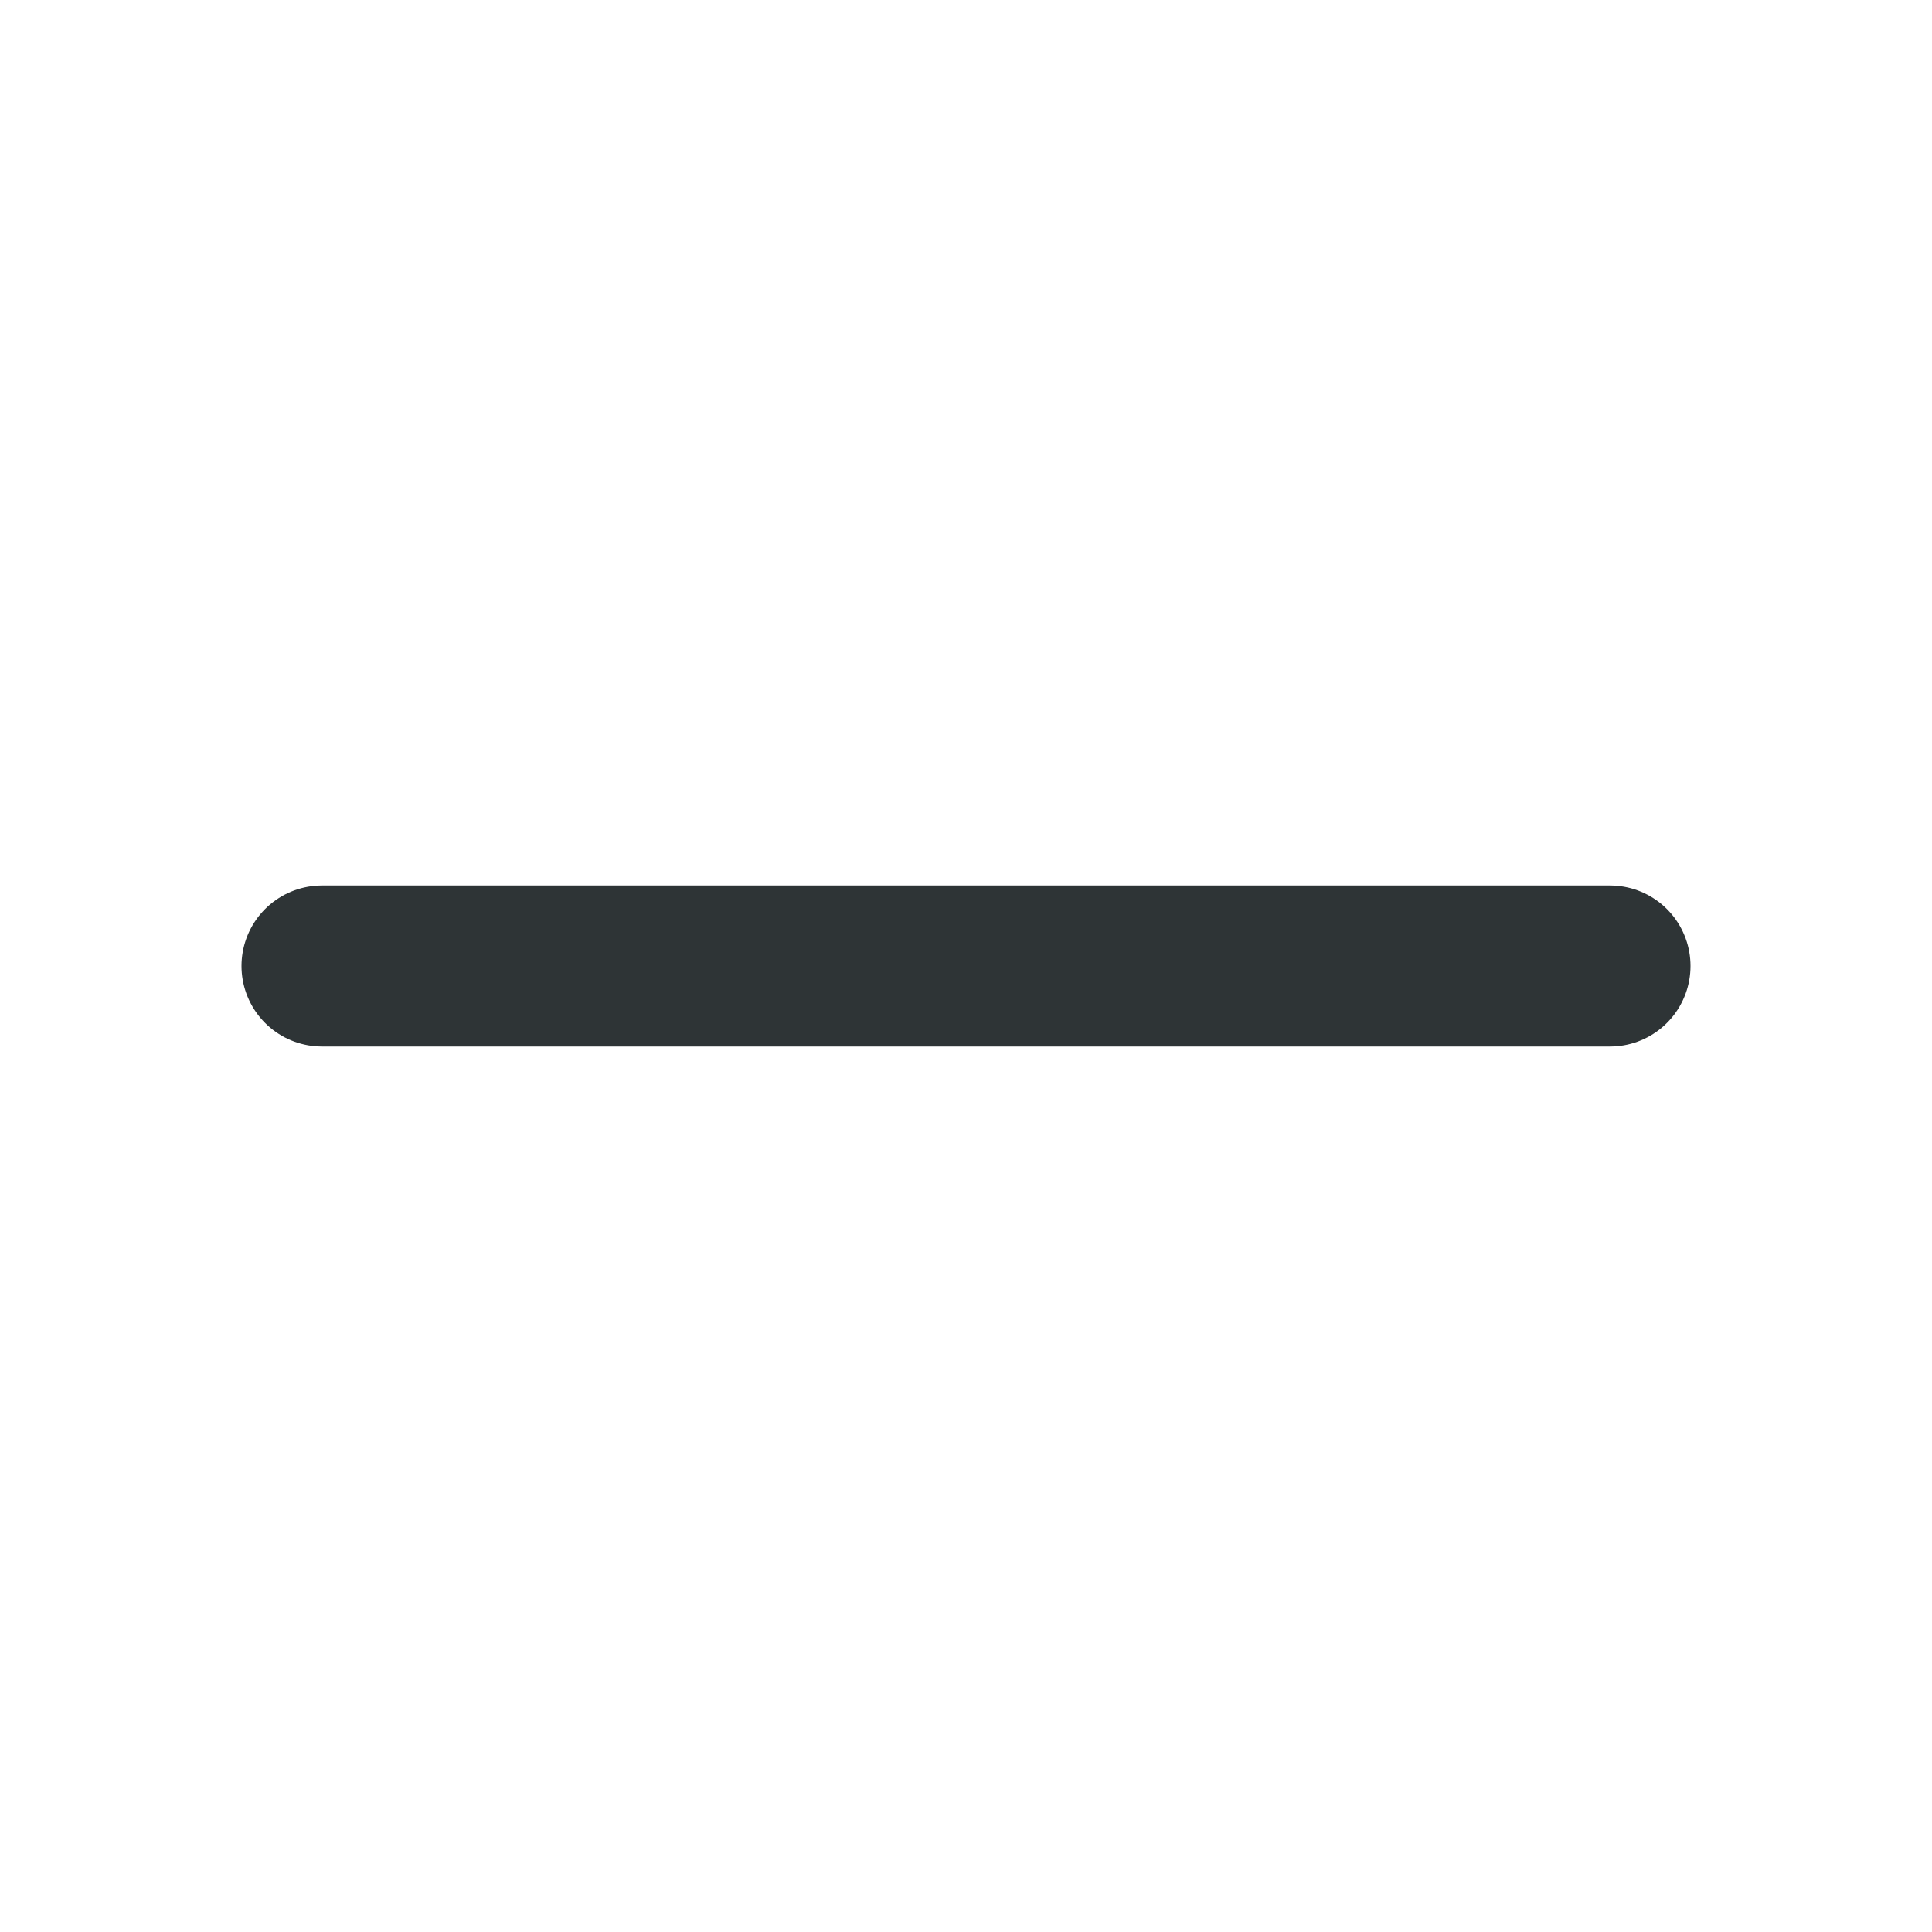
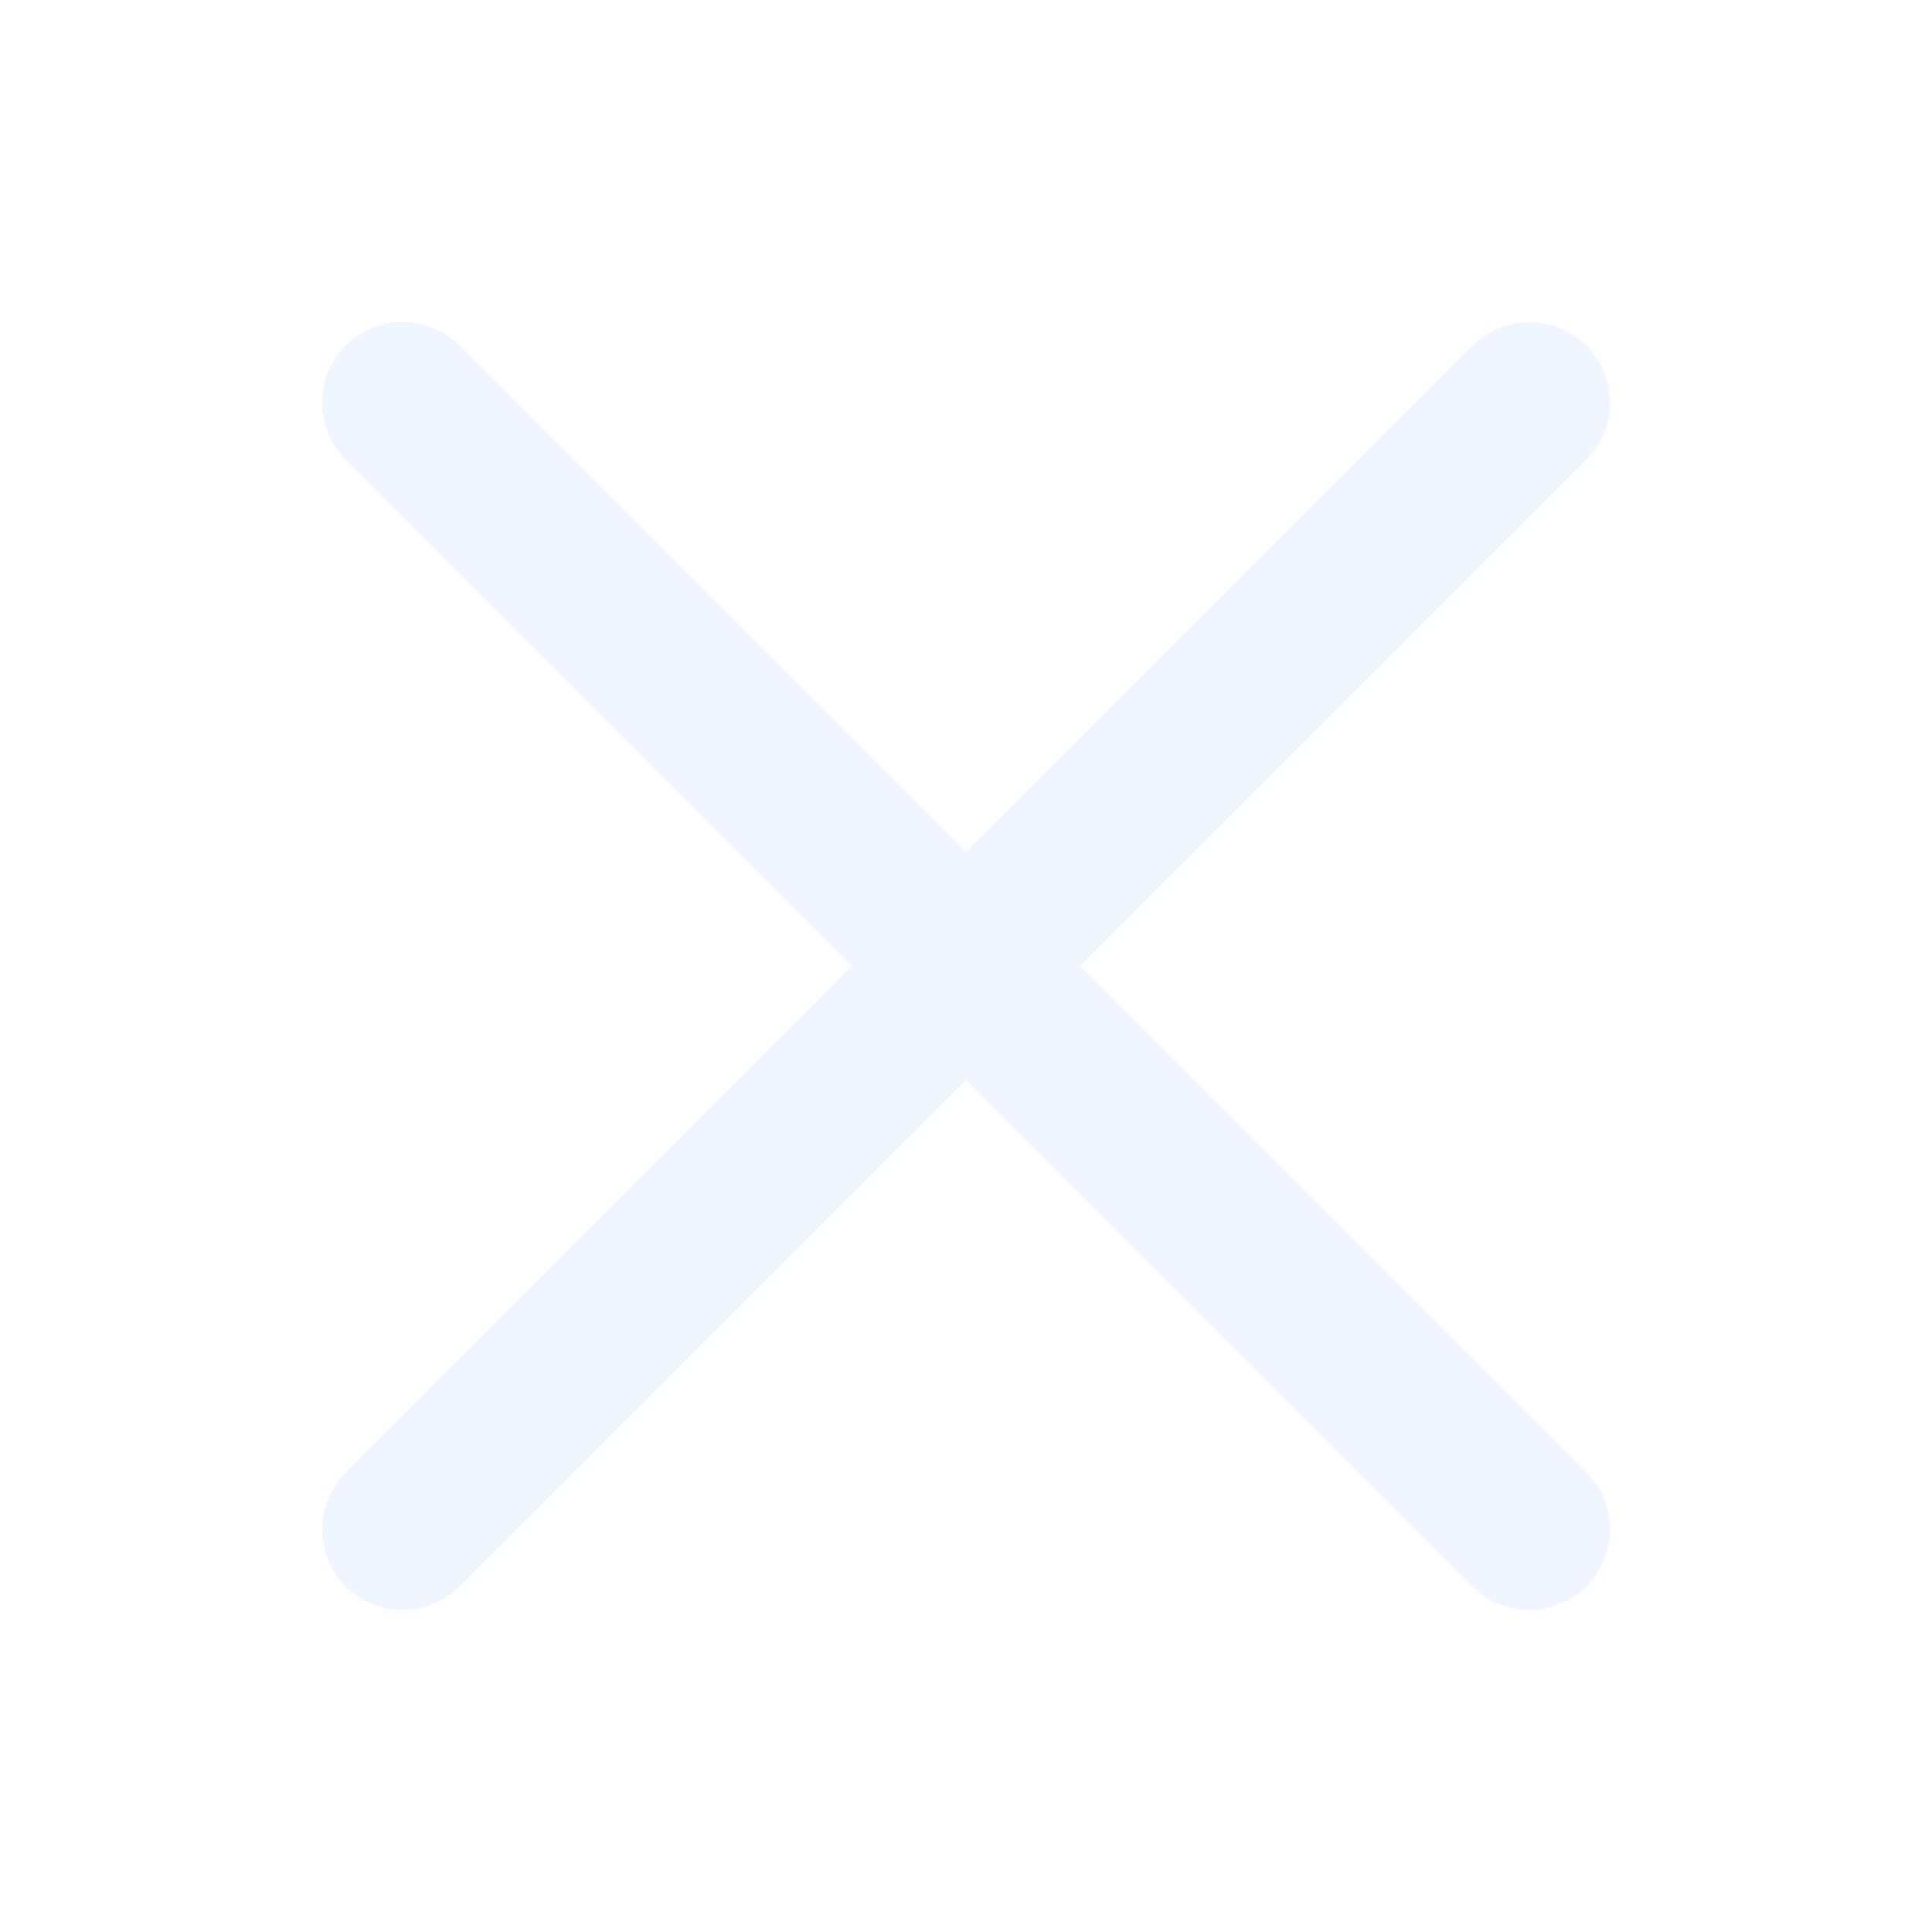
- <svg xmlns="http://www.w3.org/2000/svg" width="24" height="24" viewBox="0 0 24 24" fill="none" stroke="#2e3436" stroke-width="2.0" stroke-linecap="round" stroke-linejoin="round">
-   <path d="M4 12h16" />
+ <svg xmlns="http://www.w3.org/2000/svg" width="24" height="24" viewBox="0 0 24 24" fill="none" stroke="#eff6ff" stroke-width="2.0" stroke-linecap="round" stroke-linejoin="round">
+   <path d="M5 5l14 14M19 5 5 19" />
</svg>
